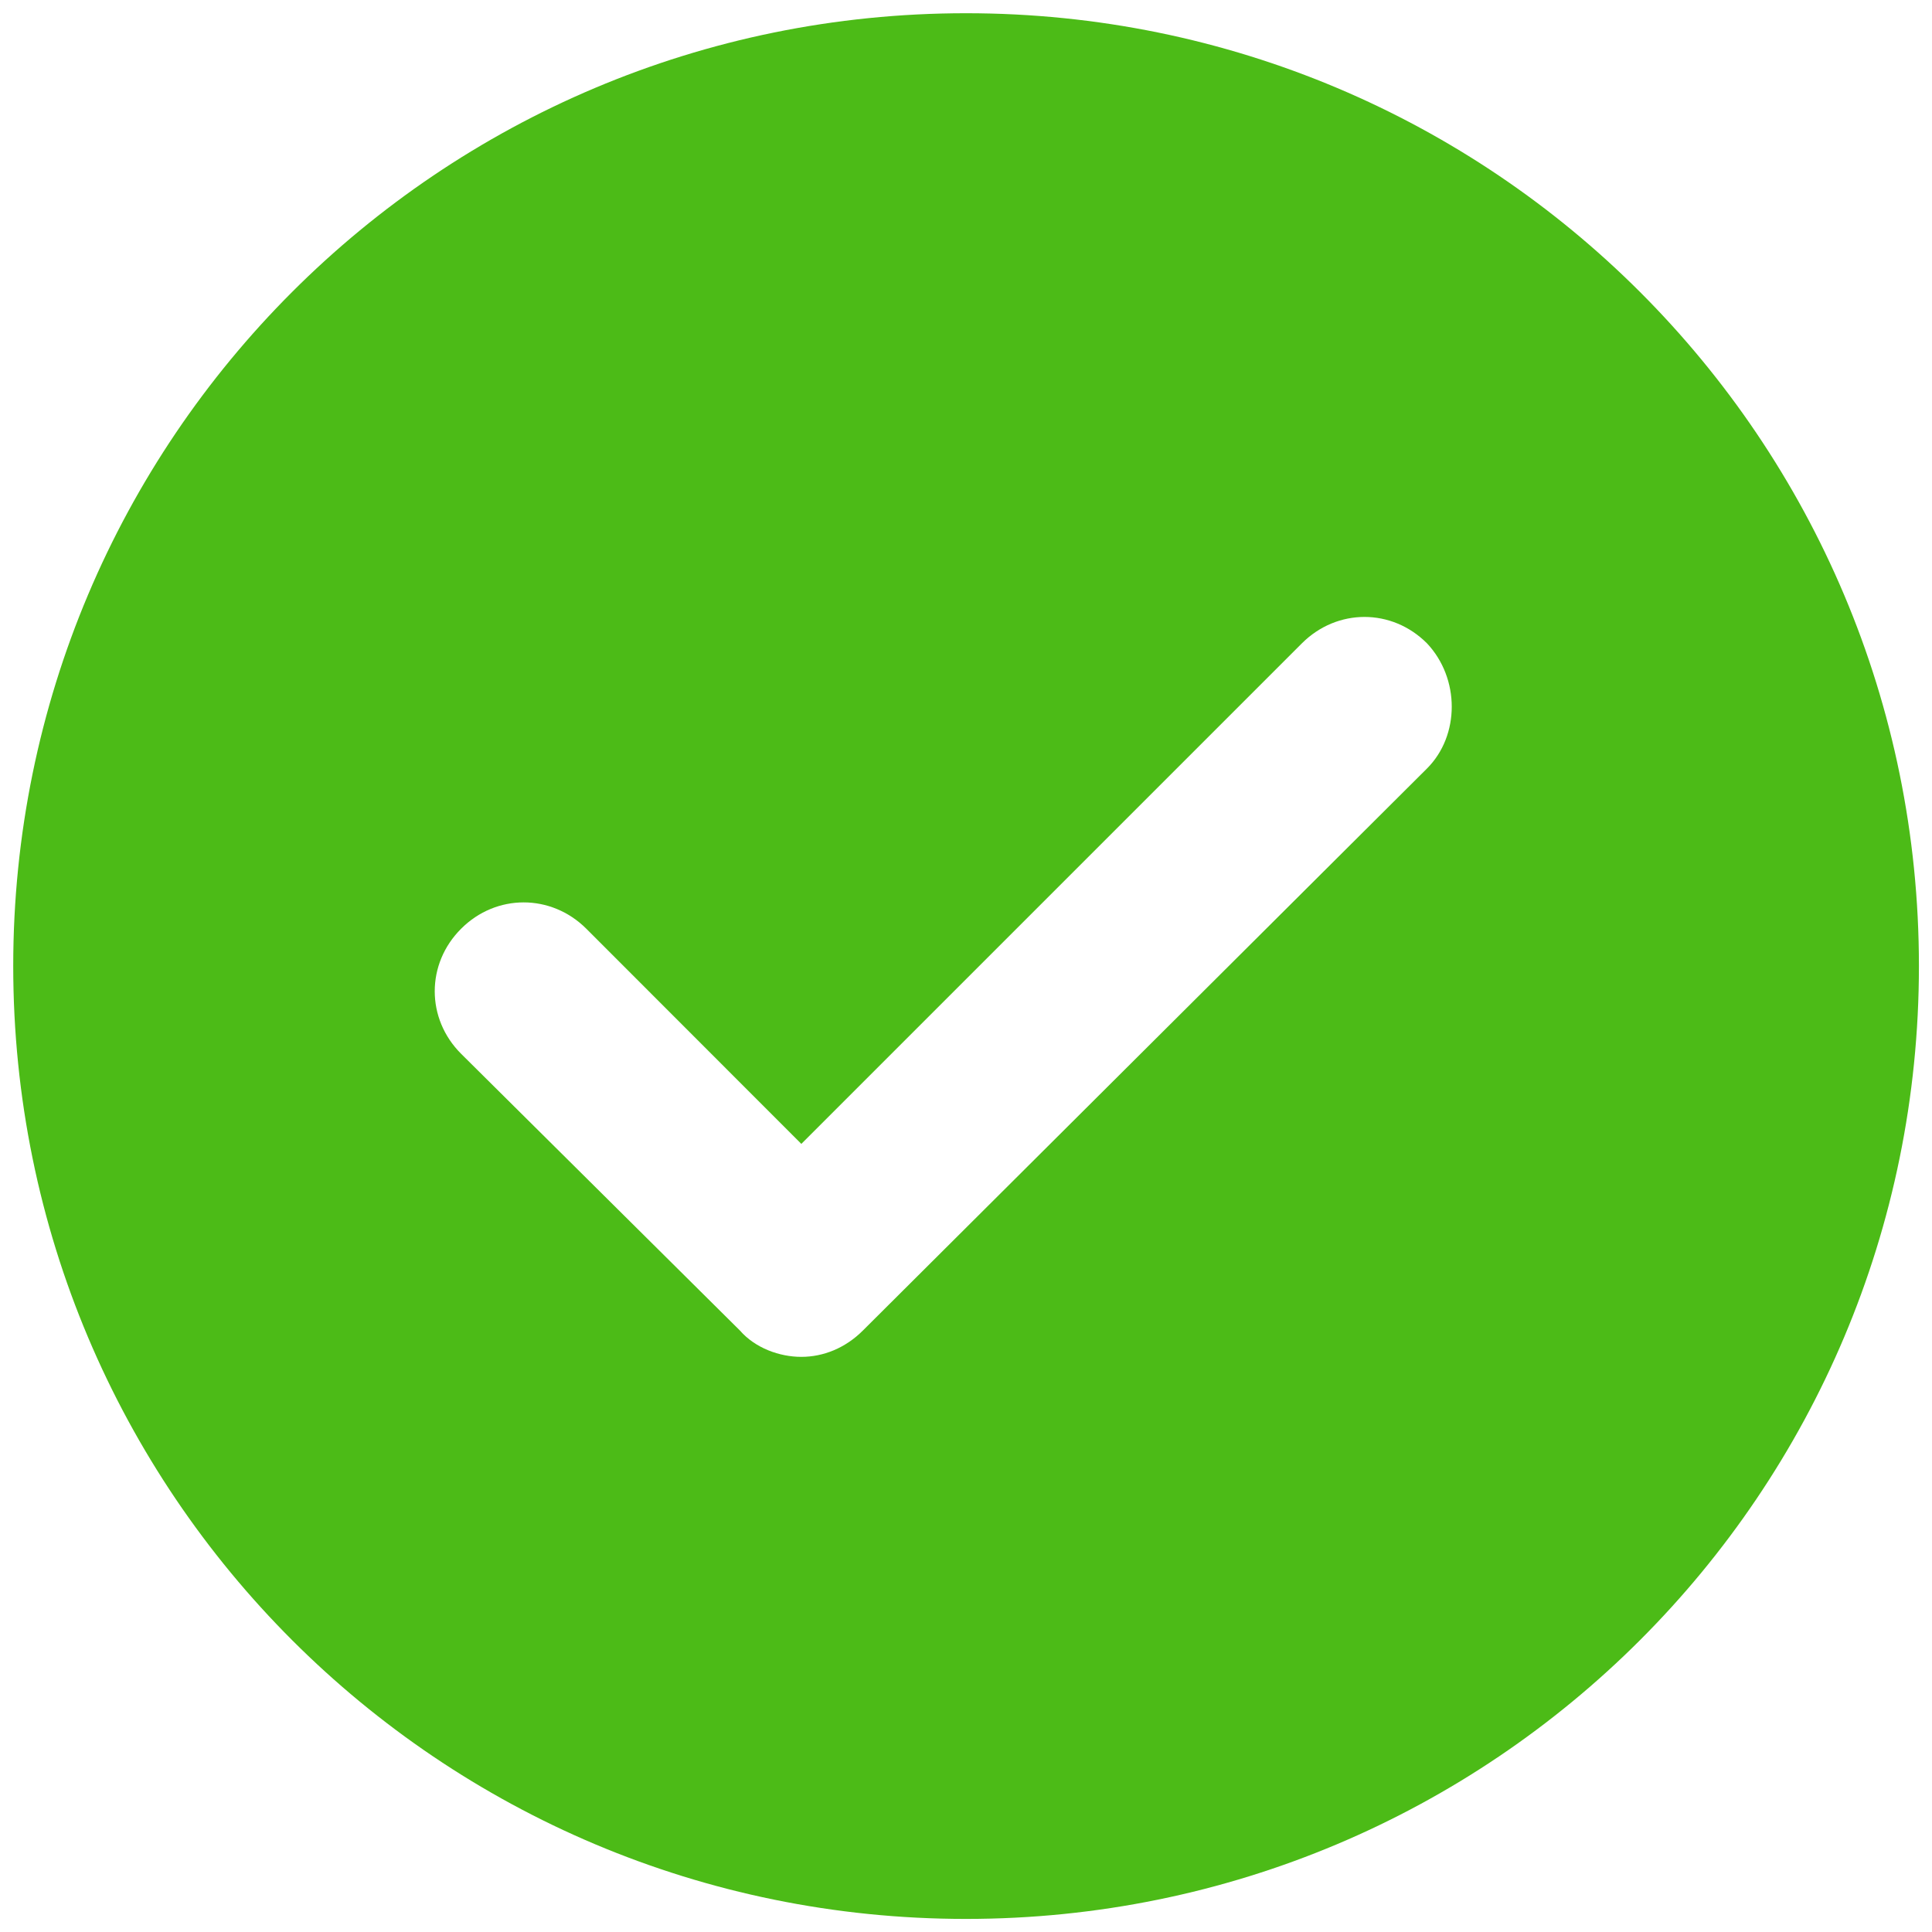
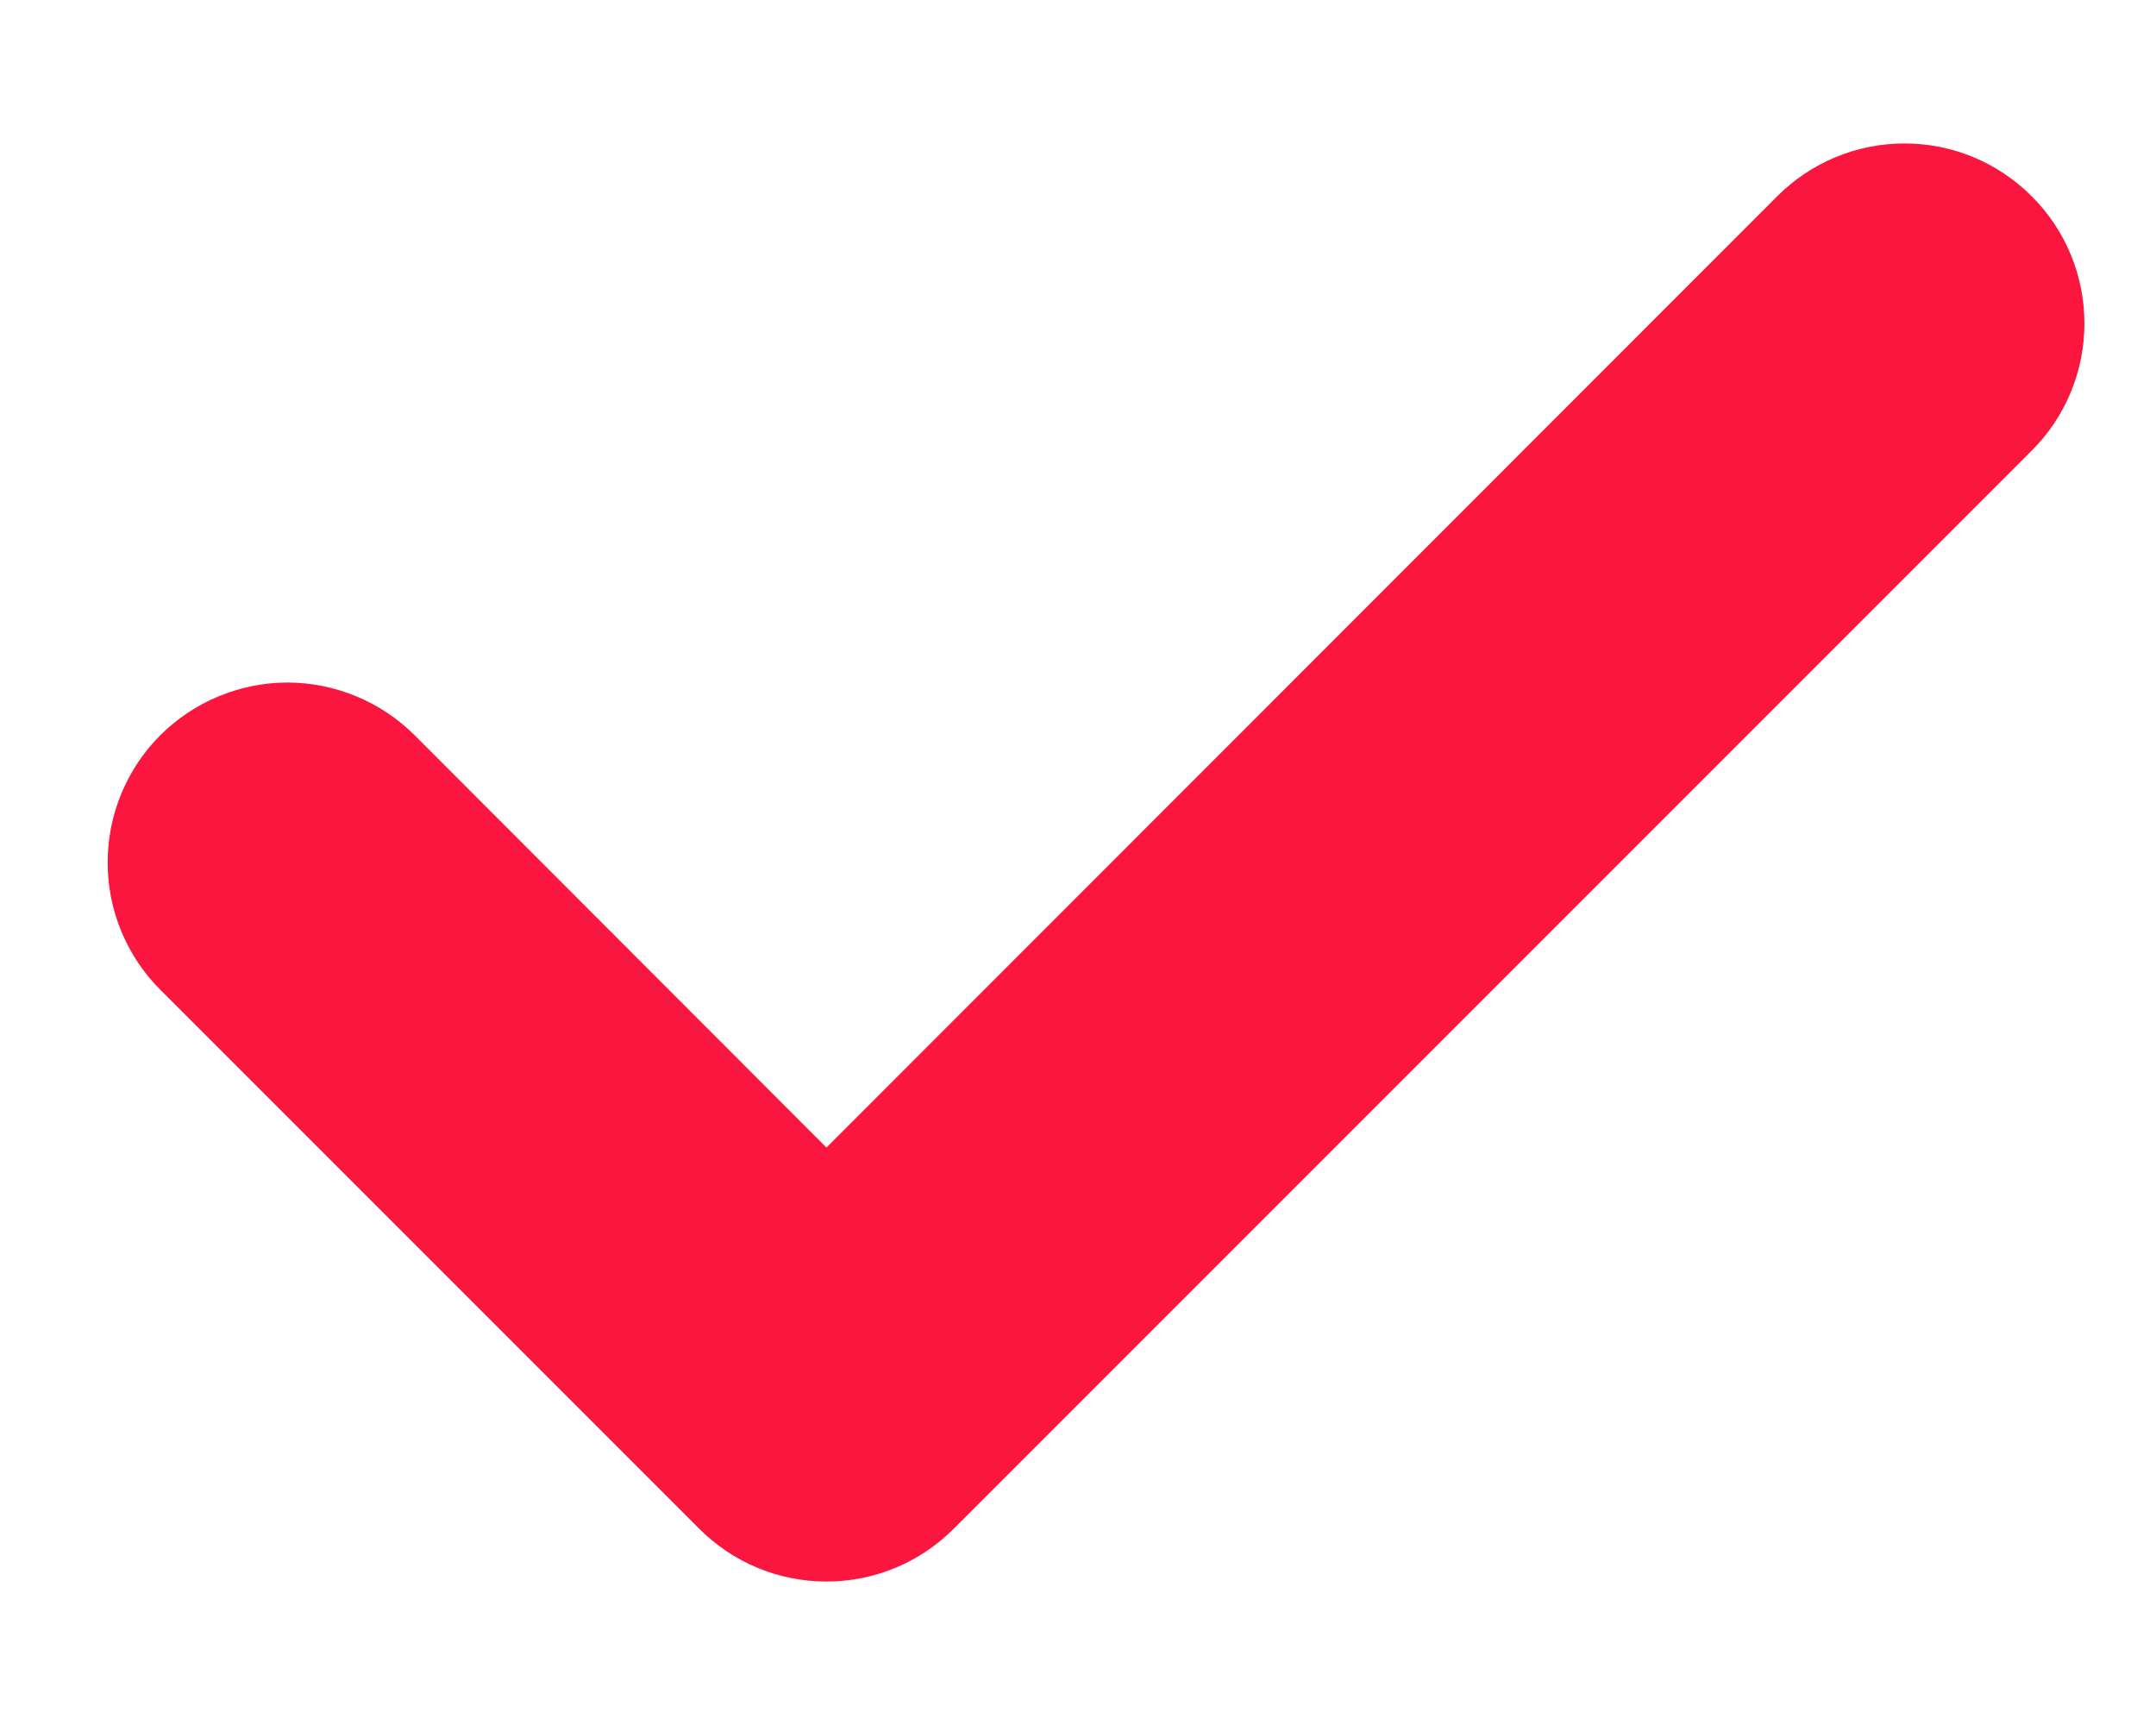
- <svg xmlns="http://www.w3.org/2000/svg" width="13" height="13" viewBox="0 0 13 13" fill="none">
-   <path d="M6.5 0.089C2.955 0.089 0.089 2.955 0.089 6.5C0.089 10.046 2.955 12.912 6.5 12.912C10.046 12.912 12.912 10.046 12.912 6.5C12.912 2.955 10.046 0.089 6.5 0.089ZM9.602 5.171L5.806 8.953C5.688 9.071 5.54 9.13 5.392 9.13C5.245 9.13 5.082 9.071 4.979 8.953L3.103 7.091C2.866 6.855 2.866 6.485 3.103 6.249C3.339 6.013 3.708 6.013 3.945 6.249L5.392 7.697L8.76 4.329C8.997 4.092 9.366 4.092 9.602 4.329C9.824 4.565 9.824 4.949 9.602 5.171Z" fill="#4CBB17" />
+ <svg xmlns="http://www.w3.org/2000/svg" width="15" height="12" viewBox="0 0 15 12" fill="none">
+   <path fill-rule="evenodd" clip-rule="evenodd" d="M14.135 1.365C14.252 1.481 14.344 1.619 14.407 1.771C14.47 1.923 14.502 2.086 14.502 2.25C14.502 2.414 14.47 2.577 14.407 2.729C14.344 2.881 14.252 3.019 14.135 3.135L6.635 10.635C6.519 10.751 6.381 10.844 6.229 10.907C6.077 10.97 5.915 11.002 5.75 11.002C5.586 11.002 5.423 10.97 5.271 10.907C5.119 10.844 4.981 10.751 4.865 10.635L1.115 6.885C0.999 6.769 0.907 6.631 0.844 6.479C0.781 6.327 0.749 6.164 0.749 6C0.749 5.836 0.781 5.673 0.844 5.521C0.907 5.369 0.999 5.231 1.115 5.115C1.231 4.999 1.369 4.907 1.521 4.844C1.673 4.781 1.836 4.748 2 4.748C2.164 4.748 2.327 4.781 2.479 4.844C2.631 4.907 2.769 4.999 2.885 5.115L5.75 7.983L12.365 1.365C12.481 1.249 12.619 1.156 12.771 1.093C12.923 1.03 13.086 0.998 13.25 0.998C13.415 0.998 13.577 1.03 13.729 1.093C13.881 1.156 14.019 1.249 14.135 1.365Z" fill="#FA163F" />
</svg>
